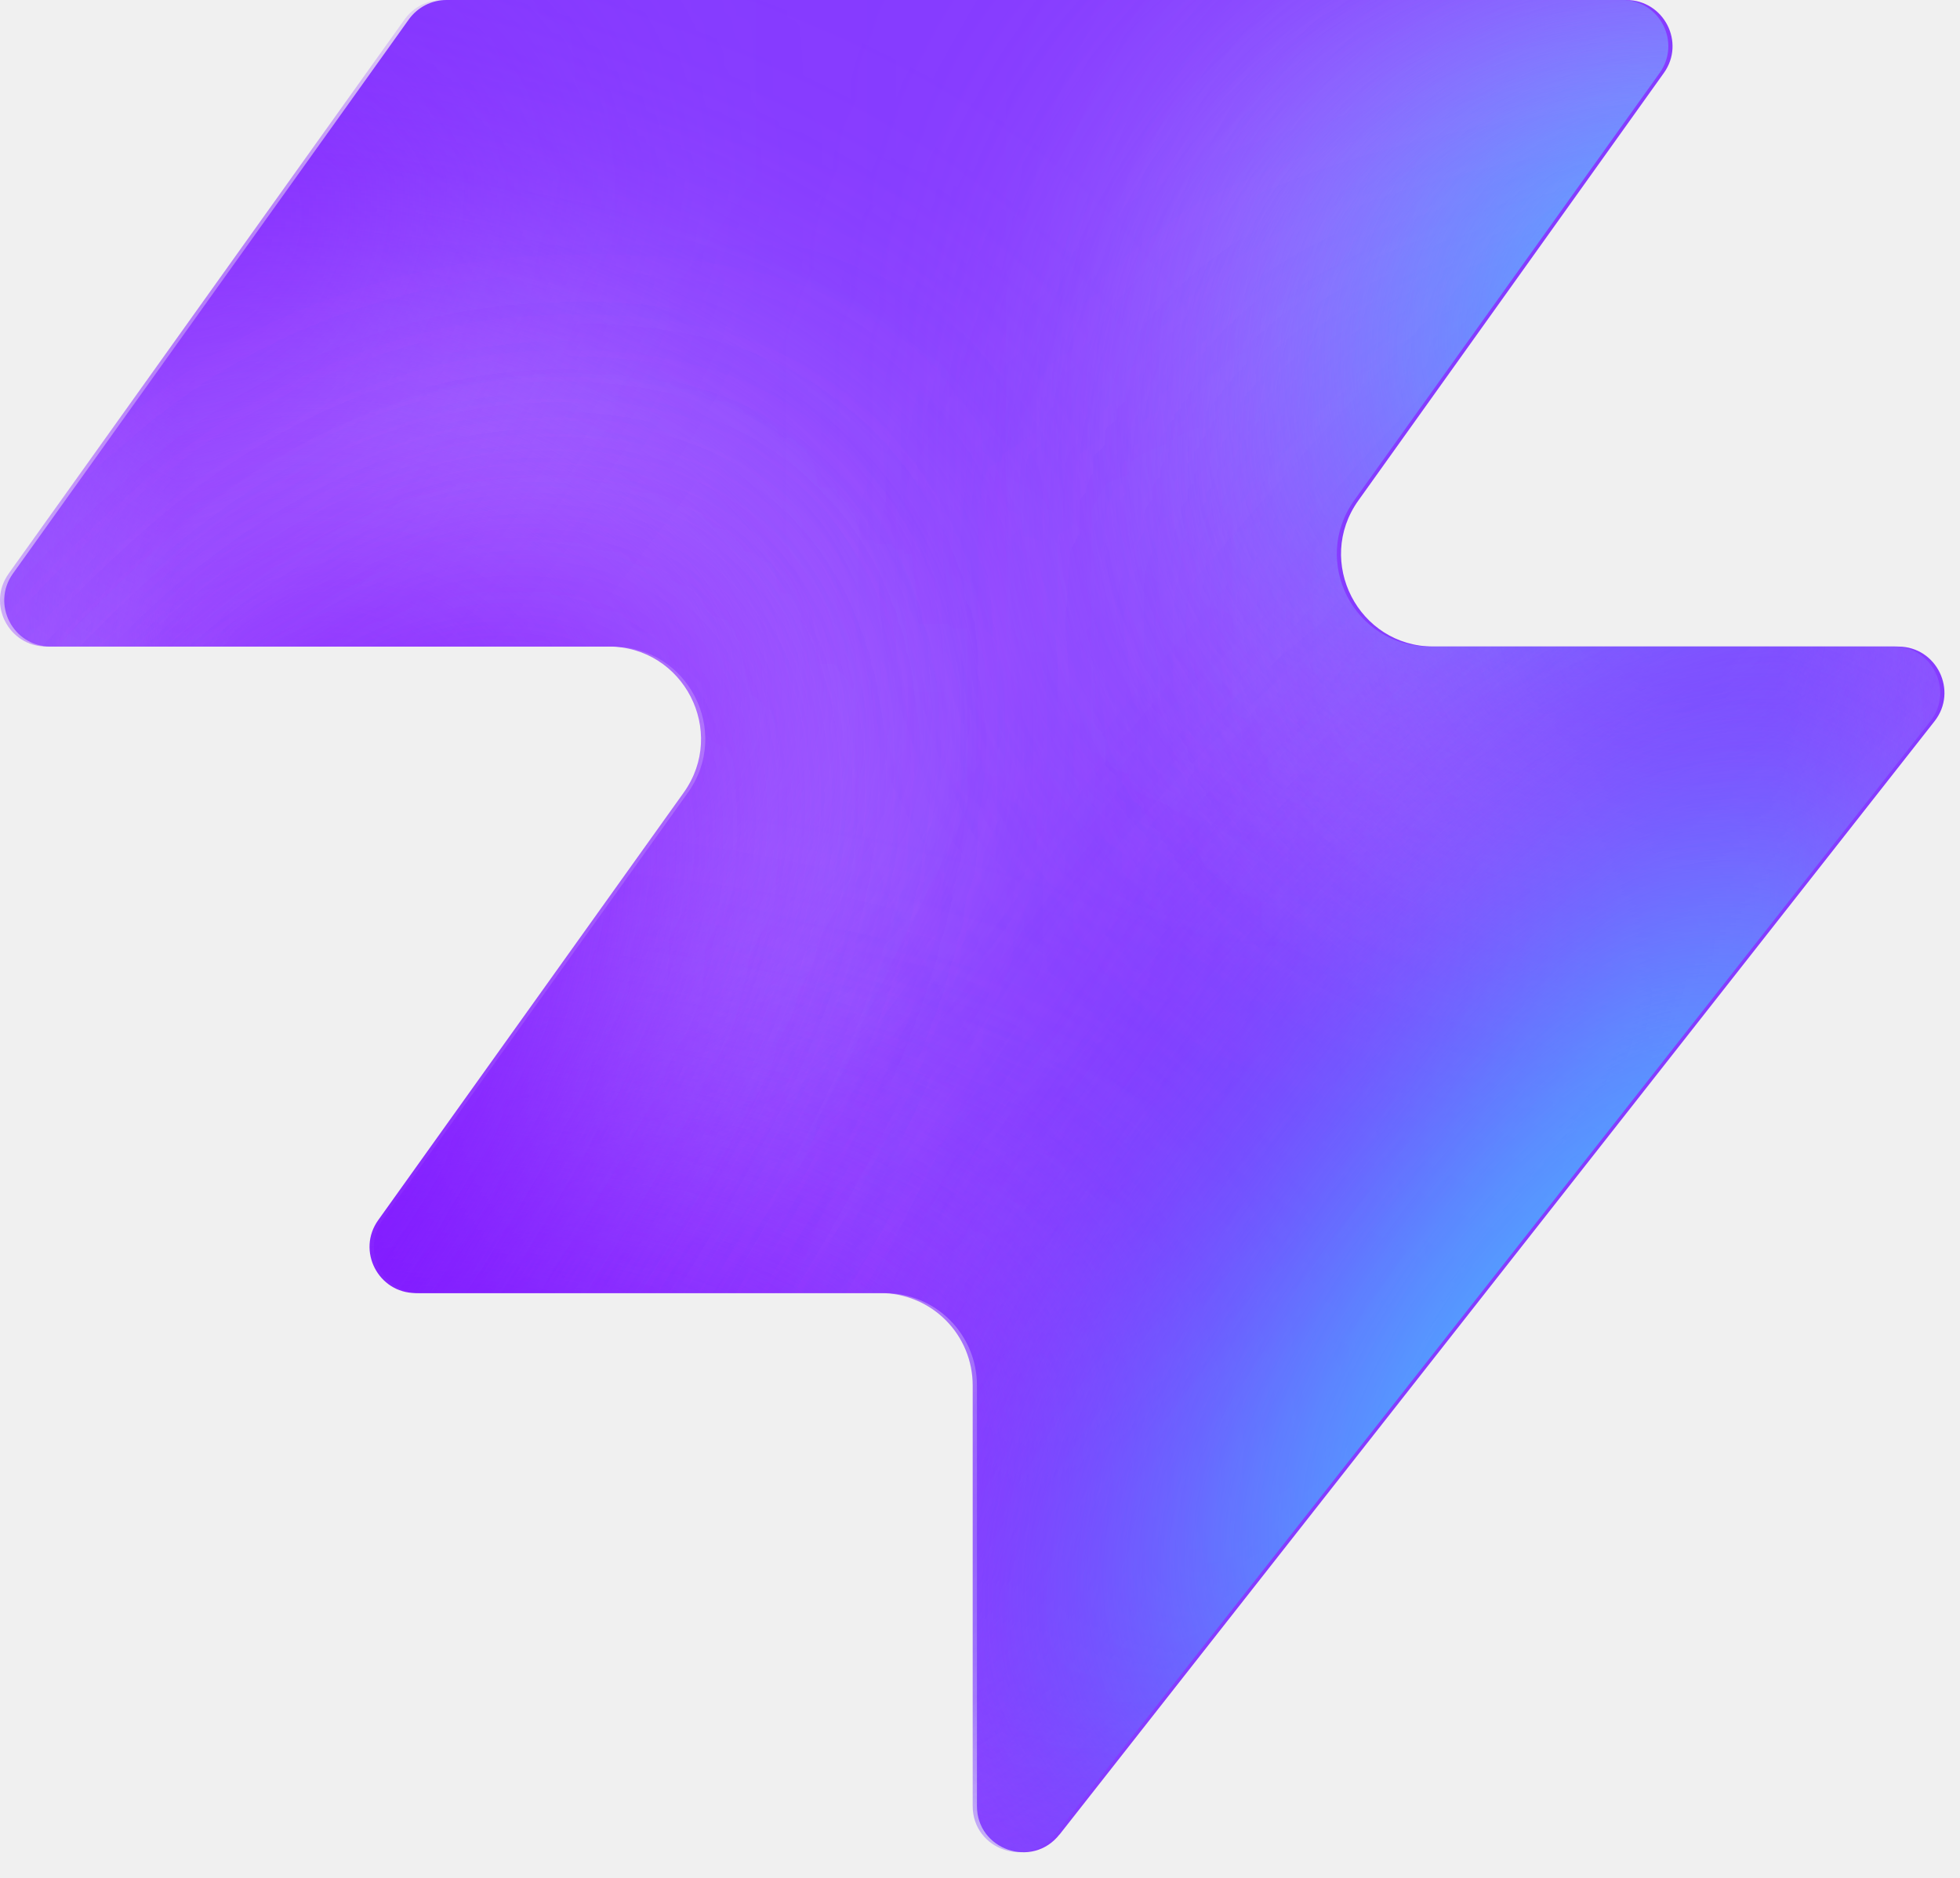
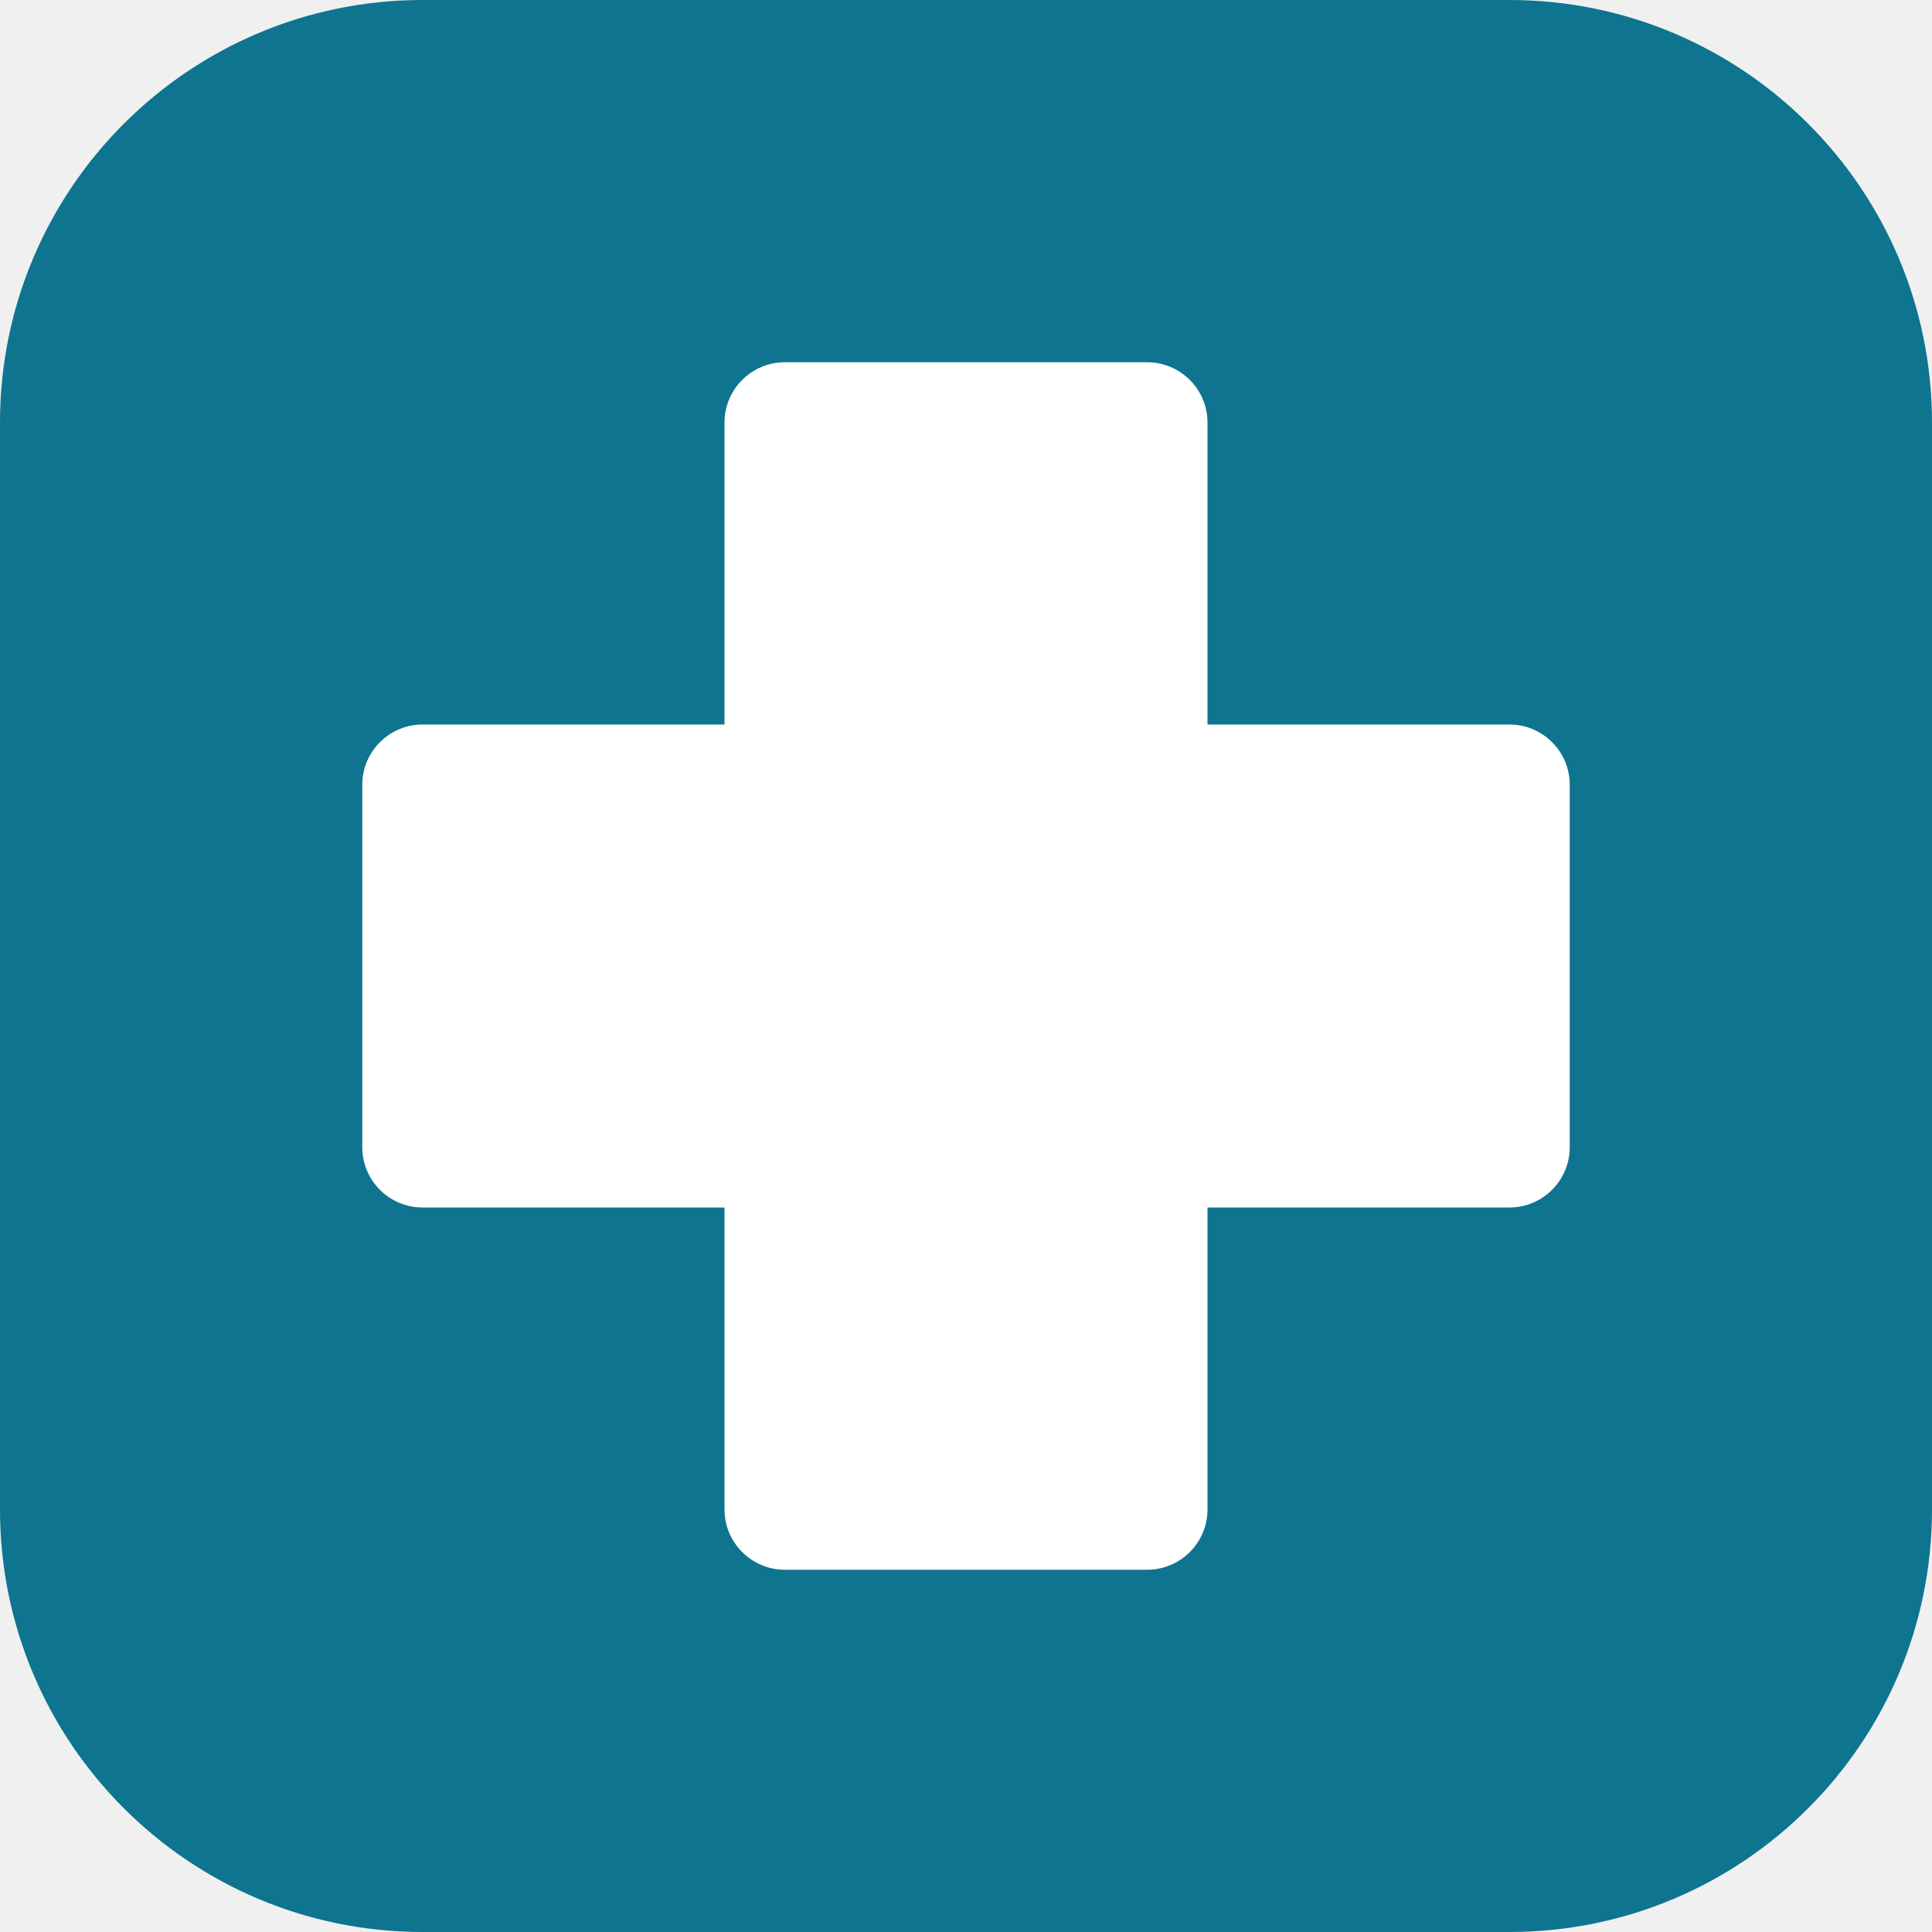
- <svg xmlns="http://www.w3.org/2000/svg" width="48" height="46" fill="none" viewBox="0 0 48 46">
-   <path fill="#863bff" d="M25.946 44.938c-.664.845-2.021.375-2.021-.698V33.937a2.26 2.26 0 0 0-2.262-2.262H10.287c-.92 0-1.456-1.04-.92-1.788l7.48-10.471c1.07-1.497 0-3.578-1.842-3.578H1.237c-.92 0-1.456-1.04-.92-1.788L10.013.474c.214-.297.556-.474.92-.474h28.894c.92 0 1.456 1.04.92 1.788l-7.48 10.471c-1.07 1.498 0 3.579 1.842 3.579h11.377c.943 0 1.473 1.088.89 1.83L25.947 44.94z" style="fill:#863bff;fill:color(display-p3 .525 .23 1);fill-opacity:1" />
-   <mask id="a" width="48" height="46" x="0" y="0" maskUnits="userSpaceOnUse" style="mask-type:alpha">
-     <path fill="#000" d="M25.842 44.938c-.664.844-2.021.375-2.021-.698V33.937a2.26 2.26 0 0 0-2.262-2.262H10.183c-.92 0-1.456-1.04-.92-1.788l7.48-10.471c1.07-1.498 0-3.579-1.842-3.579H1.133c-.92 0-1.456-1.04-.92-1.787L9.91.473c.214-.297.556-.474.92-.474h28.894c.92 0 1.456 1.04.92 1.788l-7.48 10.471c-1.07 1.498 0 3.578 1.842 3.578h11.377c.943 0 1.473 1.088.89 1.832L25.843 44.94z" style="fill:#000;fill-opacity:1" />
-   </mask>
-   <g mask="url(#a)">
-     <g filter="url(#b)">
-       <ellipse cx="5.508" cy="14.704" fill="#ede6ff" rx="5.508" ry="14.704" style="fill:#ede6ff;fill:color(display-p3 .927 .903 1);fill-opacity:1" transform="matrix(.00324 1 1 -.00324 -4.47 31.516)" />
-     </g>
-     <g filter="url(#c)">
-       <ellipse cx="10.399" cy="29.851" fill="#ede6ff" rx="10.399" ry="29.851" style="fill:#ede6ff;fill:color(display-p3 .927 .903 1);fill-opacity:1" transform="matrix(.00324 1 1 -.00324 -39.328 7.883)" />
-     </g>
-     <g filter="url(#d)">
-       <ellipse cx="5.508" cy="30.487" fill="#7e14ff" rx="5.508" ry="30.487" style="fill:#7e14ff;fill:color(display-p3 .492 .077 1);fill-opacity:1" transform="rotate(89.814 -25.913 -14.639)scale(1 -1)" />
-     </g>
-     <g filter="url(#e)">
-       <ellipse cx="5.508" cy="30.599" fill="#7e14ff" rx="5.508" ry="30.599" style="fill:#7e14ff;fill:color(display-p3 .492 .077 1);fill-opacity:1" transform="rotate(89.814 -32.644 -3.334)scale(1 -1)" />
-     </g>
-     <g filter="url(#f)">
-       <ellipse cx="5.508" cy="30.599" fill="#7e14ff" rx="5.508" ry="30.599" style="fill:#7e14ff;fill:color(display-p3 .492 .077 1);fill-opacity:1" transform="matrix(.00324 1 1 -.00324 -34.34 30.47)" />
-     </g>
-     <g filter="url(#g)">
-       <ellipse cx="14.072" cy="22.078" fill="#ede6ff" rx="14.072" ry="22.078" style="fill:#ede6ff;fill:color(display-p3 .927 .903 1);fill-opacity:1" transform="rotate(93.35 24.506 48.493)scale(-1 1)" />
-     </g>
-     <g filter="url(#h)">
-       <ellipse cx="3.47" cy="21.501" fill="#7e14ff" rx="3.47" ry="21.501" style="fill:#7e14ff;fill:color(display-p3 .492 .077 1);fill-opacity:1" transform="rotate(89.009 28.708 47.59)scale(-1 1)" />
-     </g>
-     <g filter="url(#i)">
-       <ellipse cx="3.47" cy="21.501" fill="#7e14ff" rx="3.47" ry="21.501" style="fill:#7e14ff;fill:color(display-p3 .492 .077 1);fill-opacity:1" transform="rotate(89.009 28.708 47.59)scale(-1 1)" />
-     </g>
-     <g filter="url(#j)">
-       <ellipse cx=".387" cy="8.972" fill="#7e14ff" rx="4.407" ry="29.108" style="fill:#7e14ff;fill:color(display-p3 .492 .077 1);fill-opacity:1" transform="rotate(39.51 .387 8.972)" />
-     </g>
-     <g filter="url(#k)">
-       <ellipse cx="47.523" cy="-6.092" fill="#7e14ff" rx="4.407" ry="29.108" style="fill:#7e14ff;fill:color(display-p3 .492 .077 1);fill-opacity:1" transform="rotate(37.892 47.523 -6.092)" />
-     </g>
-     <g filter="url(#l)">
-       <ellipse cx="41.412" cy="6.333" fill="#47bfff" rx="5.971" ry="9.665" style="fill:#47bfff;fill:color(display-p3 .28 .748 1);fill-opacity:1" transform="rotate(37.892 41.412 6.333)" />
-     </g>
-     <g filter="url(#m)">
-       <ellipse cx="-1.879" cy="38.332" fill="#7e14ff" rx="4.407" ry="29.108" style="fill:#7e14ff;fill:color(display-p3 .492 .077 1);fill-opacity:1" transform="rotate(37.892 -1.88 38.332)" />
-     </g>
-     <g filter="url(#n)">
-       <ellipse cx="-1.879" cy="38.332" fill="#7e14ff" rx="4.407" ry="29.108" style="fill:#7e14ff;fill:color(display-p3 .492 .077 1);fill-opacity:1" transform="rotate(37.892 -1.88 38.332)" />
-     </g>
-     <g filter="url(#o)">
-       <ellipse cx="35.651" cy="29.907" fill="#7e14ff" rx="4.407" ry="29.108" style="fill:#7e14ff;fill:color(display-p3 .492 .077 1);fill-opacity:1" transform="rotate(37.892 35.651 29.907)" />
-     </g>
-     <g filter="url(#p)">
-       <ellipse cx="38.418" cy="32.4" fill="#47bfff" rx="5.971" ry="15.297" style="fill:#47bfff;fill:color(display-p3 .28 .748 1);fill-opacity:1" transform="rotate(37.892 38.418 32.4)" />
-     </g>
-   </g>
-   <defs>
-     <filter id="b" width="60.045" height="41.654" x="-19.77" y="16.149" color-interpolation-filters="sRGB" filterUnits="userSpaceOnUse">
-       <feFlood flood-opacity="0" result="BackgroundImageFix" />
-       <feBlend in="SourceGraphic" in2="BackgroundImageFix" result="shape" />
-       <feGaussianBlur result="effect1_foregroundBlur_2002_17158" stdDeviation="7.659" />
-     </filter>
-     <filter id="c" width="90.34" height="51.437" x="-54.613" y="-7.533" color-interpolation-filters="sRGB" filterUnits="userSpaceOnUse">
-       <feFlood flood-opacity="0" result="BackgroundImageFix" />
-       <feBlend in="SourceGraphic" in2="BackgroundImageFix" result="shape" />
-       <feGaussianBlur result="effect1_foregroundBlur_2002_17158" stdDeviation="7.659" />
-     </filter>
-     <filter id="d" width="79.355" height="29.4" x="-49.64" y="2.03" color-interpolation-filters="sRGB" filterUnits="userSpaceOnUse">
-       <feFlood flood-opacity="0" result="BackgroundImageFix" />
-       <feBlend in="SourceGraphic" in2="BackgroundImageFix" result="shape" />
-       <feGaussianBlur result="effect1_foregroundBlur_2002_17158" stdDeviation="4.596" />
-     </filter>
-     <filter id="e" width="79.579" height="29.4" x="-45.045" y="20.029" color-interpolation-filters="sRGB" filterUnits="userSpaceOnUse">
-       <feFlood flood-opacity="0" result="BackgroundImageFix" />
-       <feBlend in="SourceGraphic" in2="BackgroundImageFix" result="shape" />
-       <feGaussianBlur result="effect1_foregroundBlur_2002_17158" stdDeviation="4.596" />
-     </filter>
-     <filter id="f" width="79.579" height="29.4" x="-43.513" y="21.178" color-interpolation-filters="sRGB" filterUnits="userSpaceOnUse">
-       <feFlood flood-opacity="0" result="BackgroundImageFix" />
-       <feBlend in="SourceGraphic" in2="BackgroundImageFix" result="shape" />
-       <feGaussianBlur result="effect1_foregroundBlur_2002_17158" stdDeviation="4.596" />
-     </filter>
-     <filter id="g" width="74.749" height="58.852" x="15.756" y="-17.901" color-interpolation-filters="sRGB" filterUnits="userSpaceOnUse">
-       <feFlood flood-opacity="0" result="BackgroundImageFix" />
-       <feBlend in="SourceGraphic" in2="BackgroundImageFix" result="shape" />
-       <feGaussianBlur result="effect1_foregroundBlur_2002_17158" stdDeviation="7.659" />
-     </filter>
-     <filter id="h" width="61.377" height="25.362" x="23.548" y="2.284" color-interpolation-filters="sRGB" filterUnits="userSpaceOnUse">
-       <feFlood flood-opacity="0" result="BackgroundImageFix" />
-       <feBlend in="SourceGraphic" in2="BackgroundImageFix" result="shape" />
-       <feGaussianBlur result="effect1_foregroundBlur_2002_17158" stdDeviation="4.596" />
-     </filter>
-     <filter id="i" width="61.377" height="25.362" x="23.548" y="2.284" color-interpolation-filters="sRGB" filterUnits="userSpaceOnUse">
-       <feFlood flood-opacity="0" result="BackgroundImageFix" />
-       <feBlend in="SourceGraphic" in2="BackgroundImageFix" result="shape" />
-       <feGaussianBlur result="effect1_foregroundBlur_2002_17158" stdDeviation="4.596" />
-     </filter>
-     <filter id="j" width="56.045" height="63.649" x="-27.636" y="-22.853" color-interpolation-filters="sRGB" filterUnits="userSpaceOnUse">
-       <feFlood flood-opacity="0" result="BackgroundImageFix" />
-       <feBlend in="SourceGraphic" in2="BackgroundImageFix" result="shape" />
-       <feGaussianBlur result="effect1_foregroundBlur_2002_17158" stdDeviation="4.596" />
-     </filter>
-     <filter id="k" width="54.814" height="64.646" x="20.116" y="-38.415" color-interpolation-filters="sRGB" filterUnits="userSpaceOnUse">
-       <feFlood flood-opacity="0" result="BackgroundImageFix" />
-       <feBlend in="SourceGraphic" in2="BackgroundImageFix" result="shape" />
-       <feGaussianBlur result="effect1_foregroundBlur_2002_17158" stdDeviation="4.596" />
-     </filter>
-     <filter id="l" width="33.541" height="35.313" x="24.641" y="-11.323" color-interpolation-filters="sRGB" filterUnits="userSpaceOnUse">
-       <feFlood flood-opacity="0" result="BackgroundImageFix" />
-       <feBlend in="SourceGraphic" in2="BackgroundImageFix" result="shape" />
-       <feGaussianBlur result="effect1_foregroundBlur_2002_17158" stdDeviation="4.596" />
-     </filter>
-     <filter id="m" width="54.814" height="64.646" x="-29.286" y="6.009" color-interpolation-filters="sRGB" filterUnits="userSpaceOnUse">
-       <feFlood flood-opacity="0" result="BackgroundImageFix" />
-       <feBlend in="SourceGraphic" in2="BackgroundImageFix" result="shape" />
-       <feGaussianBlur result="effect1_foregroundBlur_2002_17158" stdDeviation="4.596" />
-     </filter>
-     <filter id="n" width="54.814" height="64.646" x="-29.286" y="6.009" color-interpolation-filters="sRGB" filterUnits="userSpaceOnUse">
-       <feFlood flood-opacity="0" result="BackgroundImageFix" />
-       <feBlend in="SourceGraphic" in2="BackgroundImageFix" result="shape" />
-       <feGaussianBlur result="effect1_foregroundBlur_2002_17158" stdDeviation="4.596" />
-     </filter>
-     <filter id="o" width="54.814" height="64.646" x="8.244" y="-2.416" color-interpolation-filters="sRGB" filterUnits="userSpaceOnUse">
-       <feFlood flood-opacity="0" result="BackgroundImageFix" />
-       <feBlend in="SourceGraphic" in2="BackgroundImageFix" result="shape" />
-       <feGaussianBlur result="effect1_foregroundBlur_2002_17158" stdDeviation="4.596" />
-     </filter>
-     <filter id="p" width="39.409" height="43.623" x="18.713" y="10.588" color-interpolation-filters="sRGB" filterUnits="userSpaceOnUse">
-       <feFlood flood-opacity="0" result="BackgroundImageFix" />
-       <feBlend in="SourceGraphic" in2="BackgroundImageFix" result="shape" />
-       <feGaussianBlur result="effect1_foregroundBlur_2002_17158" stdDeviation="4.596" />
-     </filter>
-   </defs>
+ <svg xmlns="http://www.w3.org/2000/svg" width="64" height="64" viewBox="0 0 64 64">
+   <rect width="64" height="64" rx="14" fill="#0e7490" />
+   <path fill="#fff" d="M26 12h12a2 2 0 0 1 2 2v10h10a2 2 0 0 1 2 2v12a2 2 0 0 1-2 2H40v10a2 2 0 0 1-2 2H26a2 2 0 0 1-2-2V40H14a2 2 0 0 1-2-2V26a2 2 0 0 1 2-2h10V14a2 2 0 0 1 2-2z" />
</svg>
